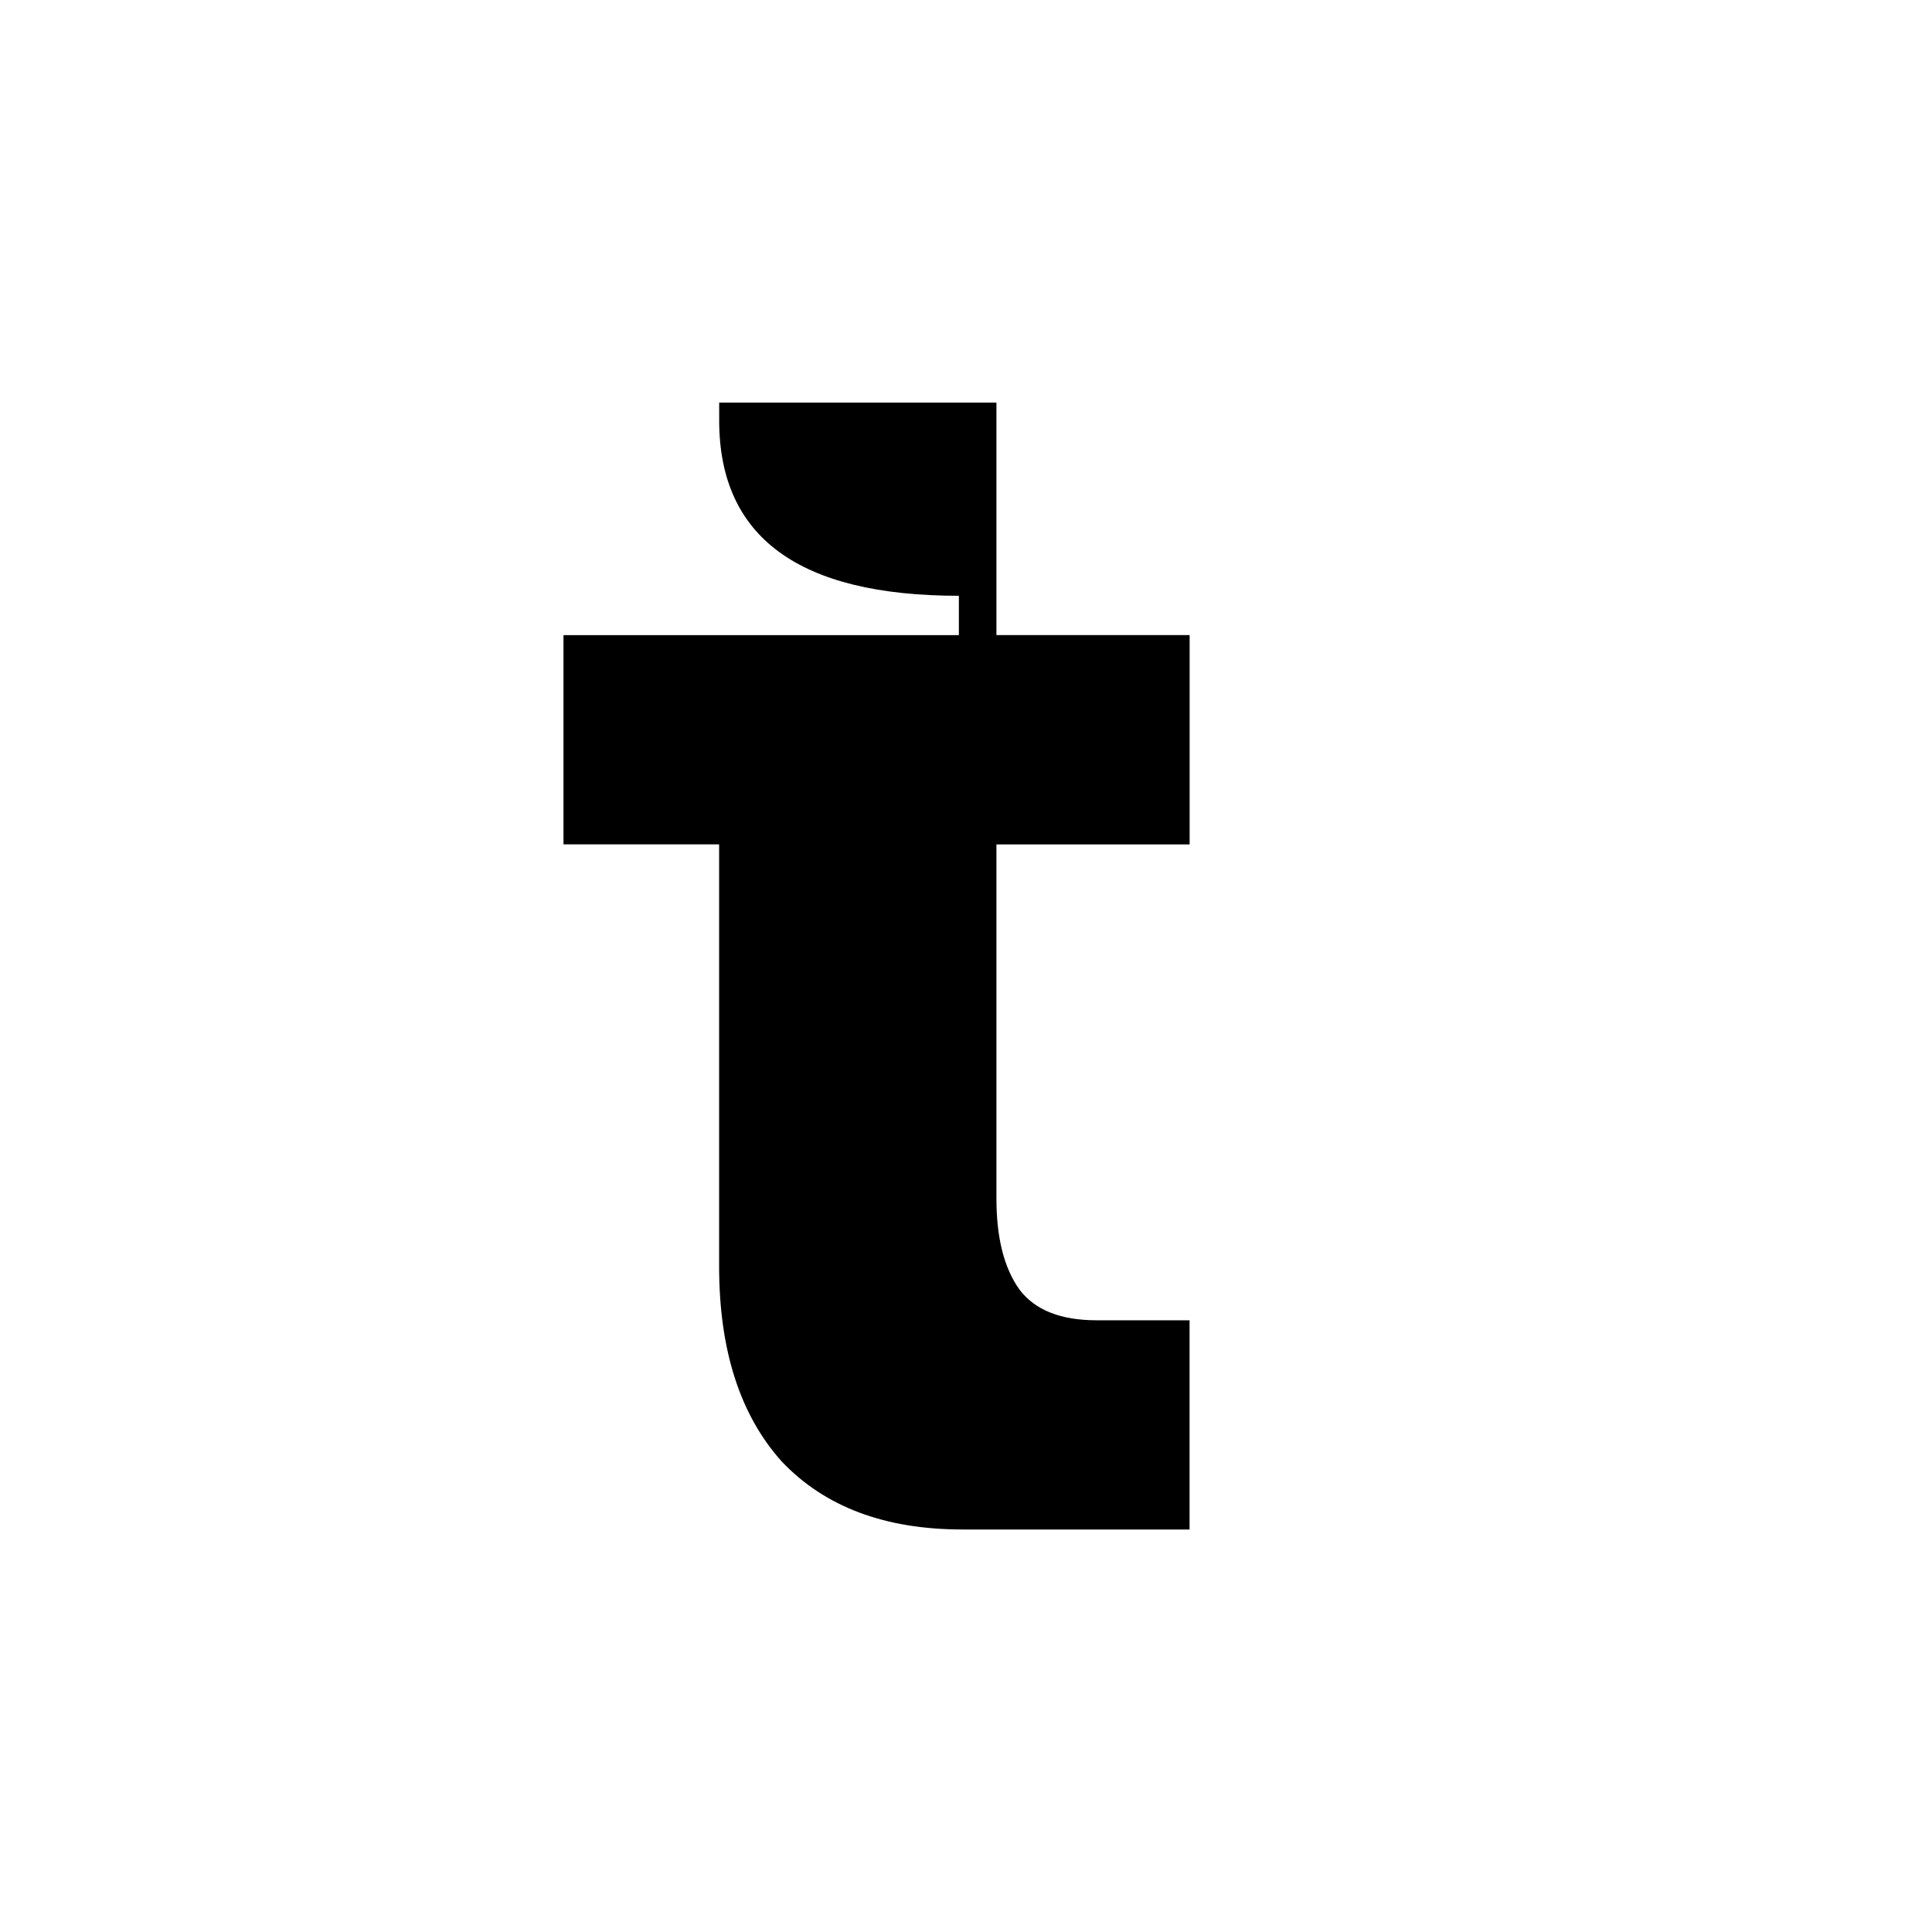
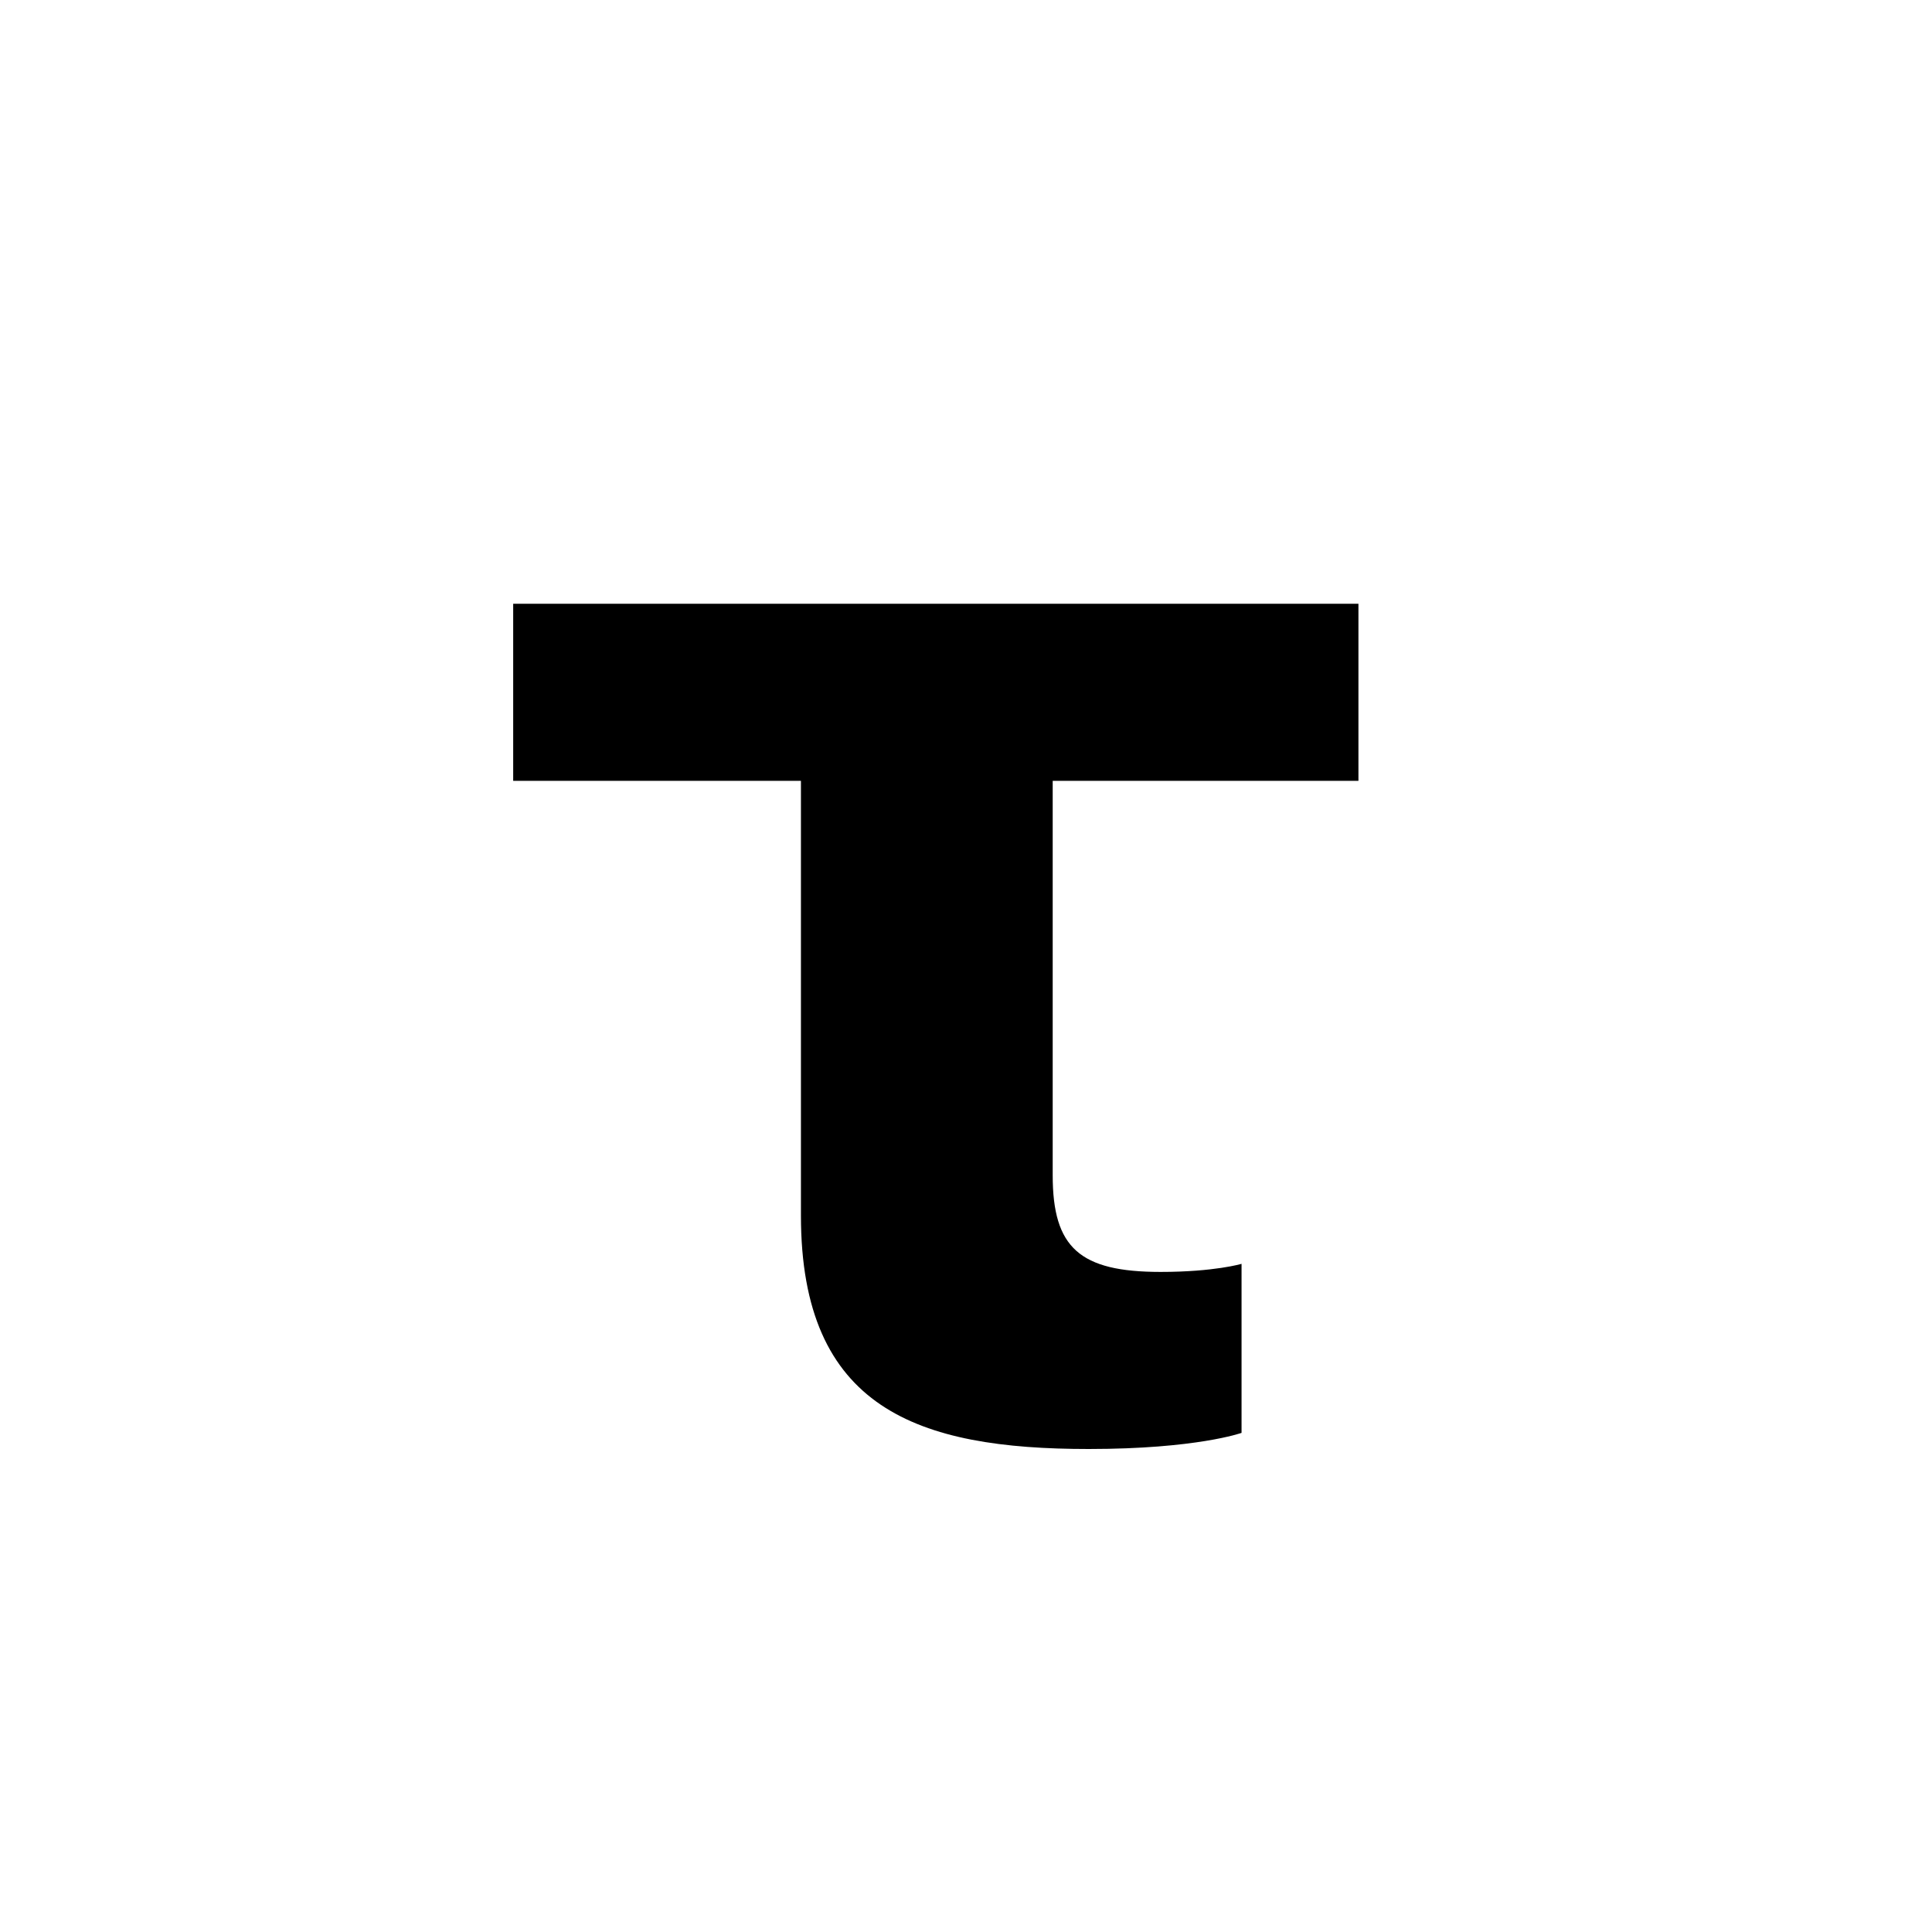
- <svg xmlns="http://www.w3.org/2000/svg" fill="currentColor" viewBox="0 0 32 32">
-   <path d="M15.94 25.333c-1.283 0-2.28-.375-2.992-1.126-.691-.77-1.037-1.847-1.037-3.23v-6.992H9.333V10.52h6.549v-.652c-2.647 0-3.97-.968-3.97-2.904v-.296h4.592v3.851h3.2v3.467h-3.2v5.867c0 .652.128 1.155.385 1.511.257.336.681.504 1.274.504h1.54v3.466h-3.762z" />
+ <svg xmlns="http://www.w3.org/2000/svg" width="32" height="32" fill="currentColor" viewBox="0 0 32 32">
+   <path d="M8.5 10v2.933h4.766v7.2c0 3.2 1.936 3.867 4.766 3.867 1.787 0 2.532-.267 2.532-.267v-2.8s-.447.134-1.34.134c-1.341 0-1.788-.4-1.788-1.6v-6.534H22.5V10h-14Z" />
</svg>
